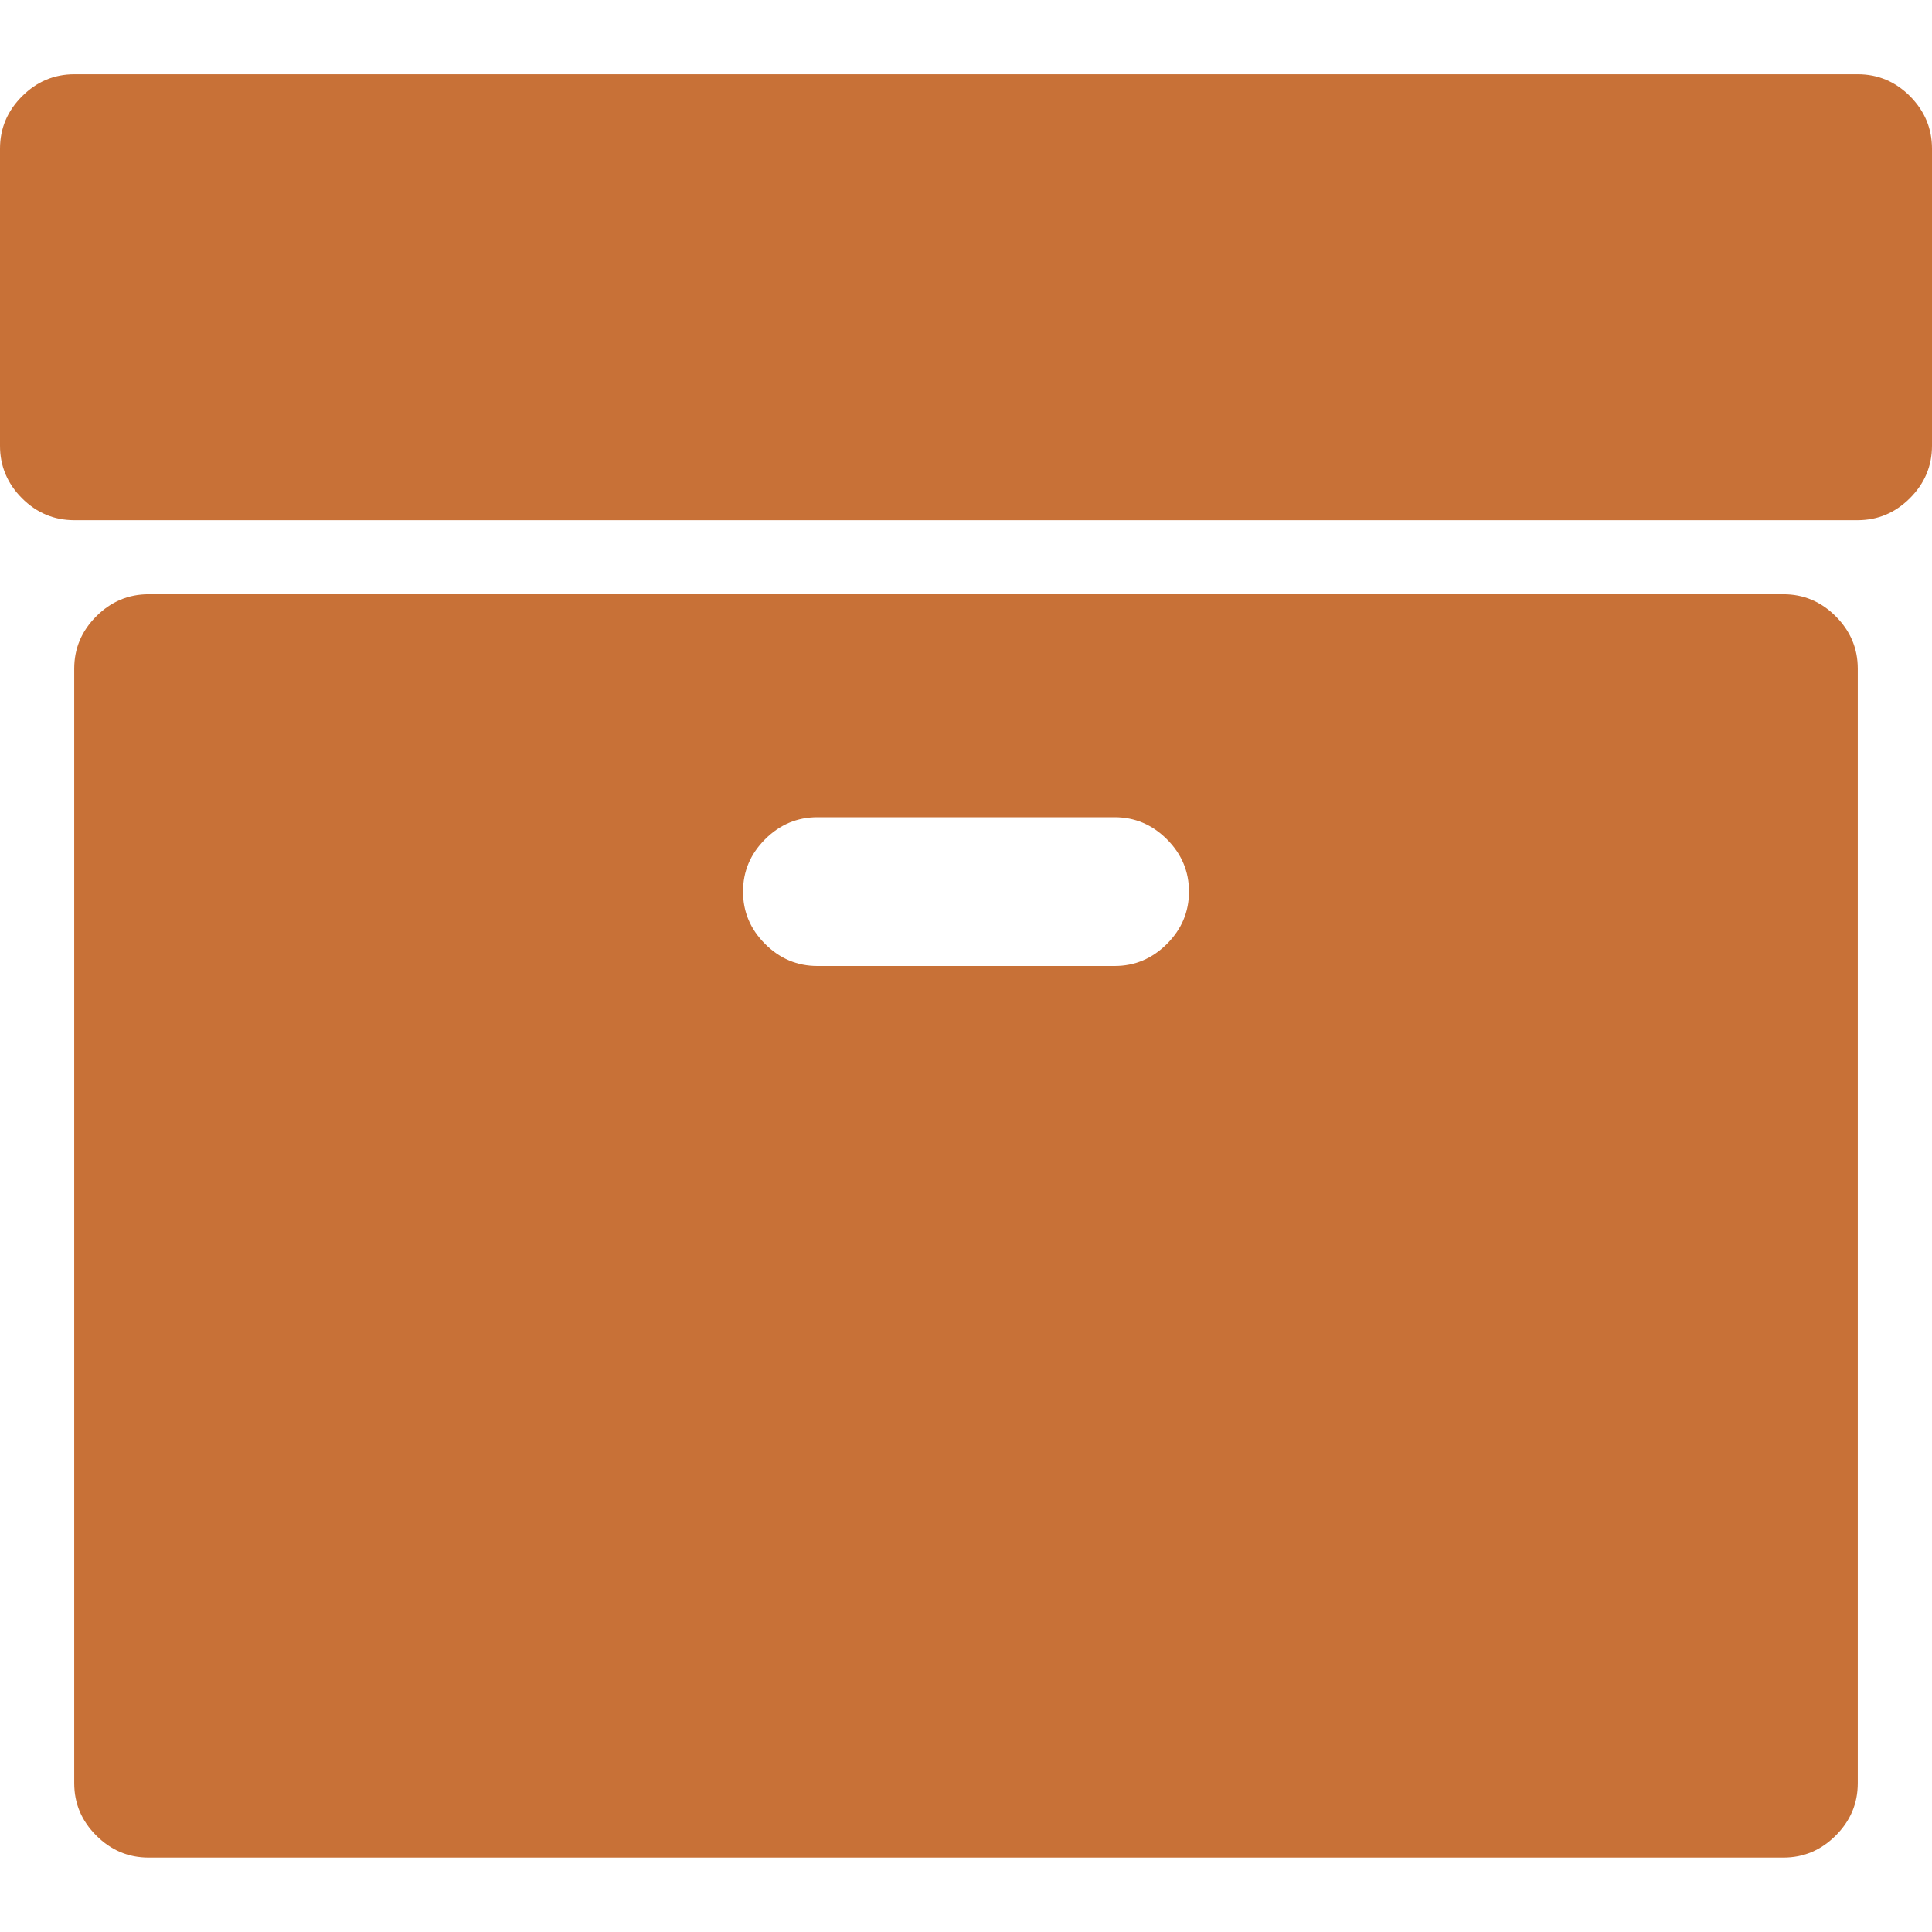
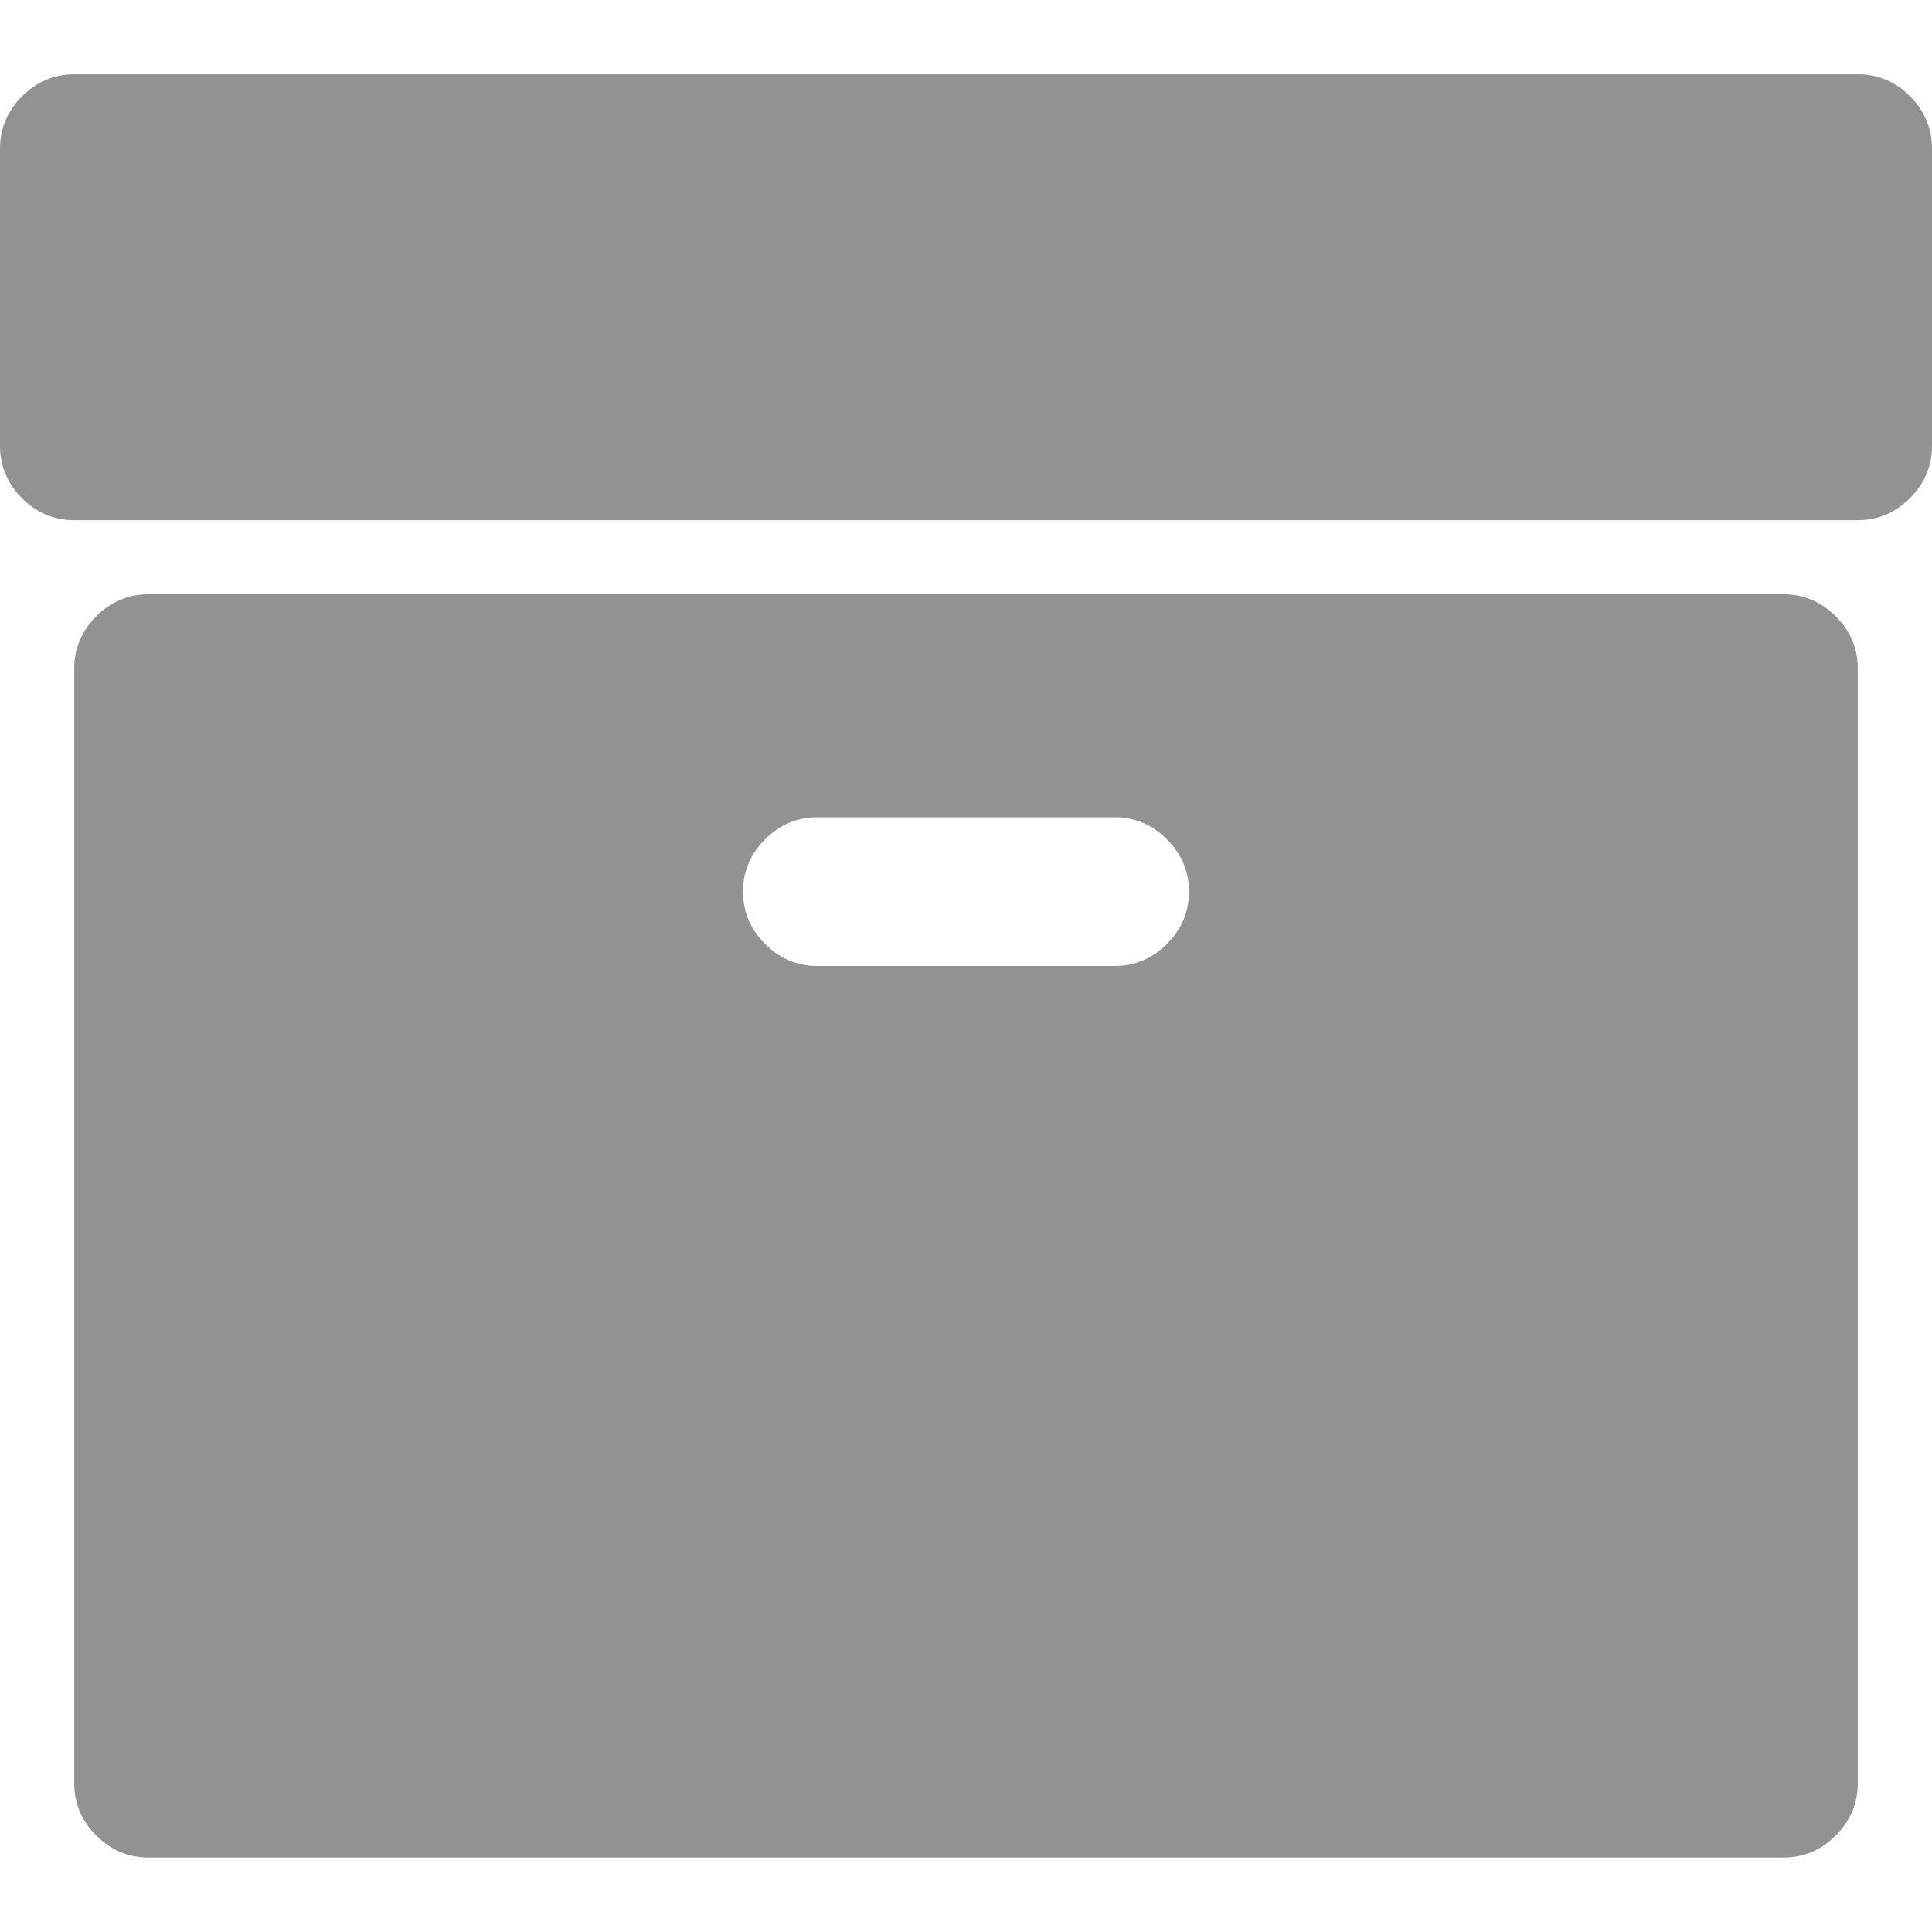
<svg xmlns="http://www.w3.org/2000/svg" version="1.1" id="svg2" viewBox="0 0 12 12" height="12" width="12">
  <defs id="defs4" />
  <g transform="translate(-72.08867,-1434.865)" id="layer1" />
-   <path style="fill:#c87137;fill-opacity:1" id="rect3336" d="m 7.385,5.538 q 0,-0.188 -0.137,-0.325 -0.137,-0.137 -0.325,-0.137 l -1.846,0 q -0.188,0 -0.325,0.137 -0.137,0.137 -0.137,0.325 0,0.188 0.137,0.325 0.137,0.137 0.325,0.137 l 1.846,0 q 0.188,0 0.325,-0.137 0.137,-0.137 0.137,-0.325 z m 4.154,-1.385 0,6.923 q 0,0.188 -0.137,0.325 -0.137,0.137 -0.325,0.137 l -10.154,0 q -0.188,0 -0.325,-0.137 -0.137,-0.137 -0.137,-0.325 l 0,-6.923 q 0,-0.188 0.137,-0.325 0.137,-0.137 0.325,-0.137 l 10.154,0 q 0.188,0 0.325,0.137 0.137,0.137 0.137,0.325 z M 12,0.923 12,2.769 q 0,0.188 -0.137,0.325 -0.137,0.137 -0.325,0.137 l -11.077,0 q -0.188,0 -0.325,-0.137 Q 0,2.957 0,2.769 L 0,0.923 q 0,-0.188 0.137,-0.325 0.137,-0.137 0.325,-0.137 l 11.077,0 q 0.188,0 0.325,0.137 Q 12,0.736 12,0.923 Z" />
+   <path style="fill:#000000;fill-opacity:0.429" id="rect3336" d="m 7.385,5.538 q 0,-0.188 -0.137,-0.325 -0.137,-0.137 -0.325,-0.137 l -1.846,0 q -0.188,0 -0.325,0.137 -0.137,0.137 -0.137,0.325 0,0.188 0.137,0.325 0.137,0.137 0.325,0.137 l 1.846,0 q 0.188,0 0.325,-0.137 0.137,-0.137 0.137,-0.325 z m 4.154,-1.385 0,6.923 q 0,0.188 -0.137,0.325 -0.137,0.137 -0.325,0.137 l -10.154,0 q -0.188,0 -0.325,-0.137 -0.137,-0.137 -0.137,-0.325 l 0,-6.923 q 0,-0.188 0.137,-0.325 0.137,-0.137 0.325,-0.137 l 10.154,0 q 0.188,0 0.325,0.137 0.137,0.137 0.137,0.325 z M 12,0.923 12,2.769 q 0,0.188 -0.137,0.325 -0.137,0.137 -0.325,0.137 l -11.077,0 q -0.188,0 -0.325,-0.137 Q 0,2.957 0,2.769 L 0,0.923 q 0,-0.188 0.137,-0.325 0.137,-0.137 0.325,-0.137 l 11.077,0 q 0.188,0 0.325,0.137 Q 12,0.736 12,0.923 Z" />
</svg>
